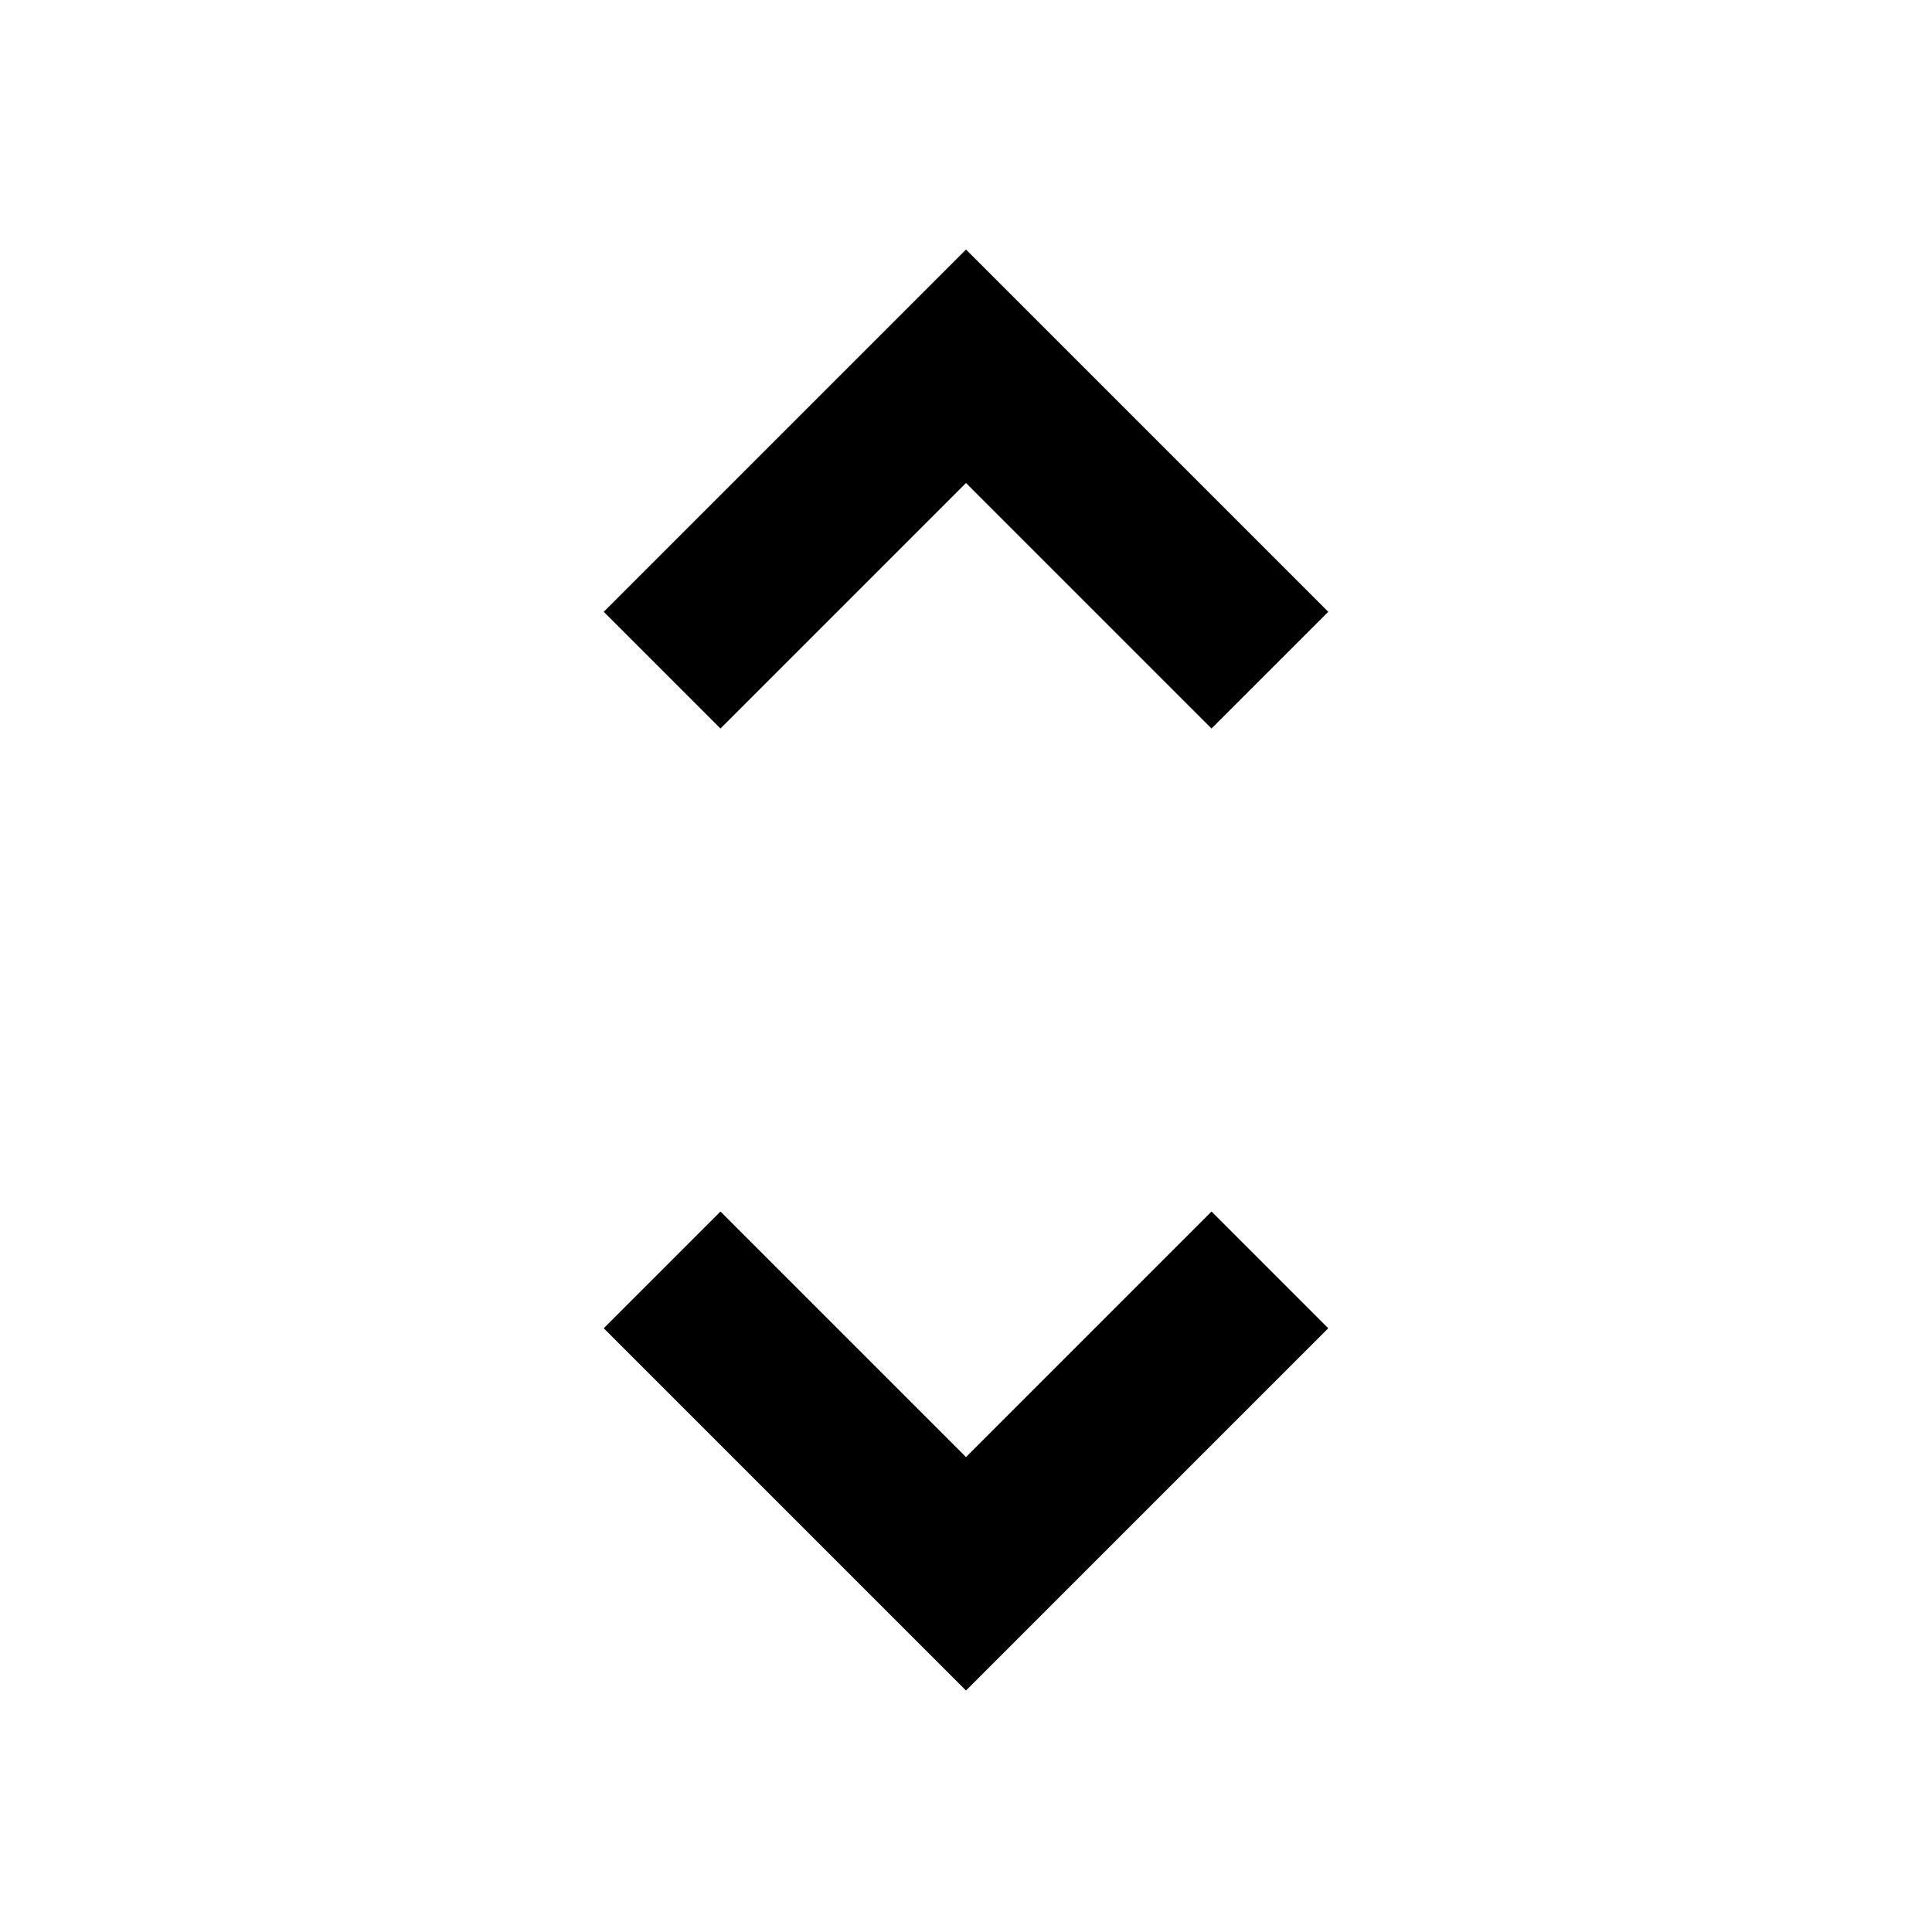
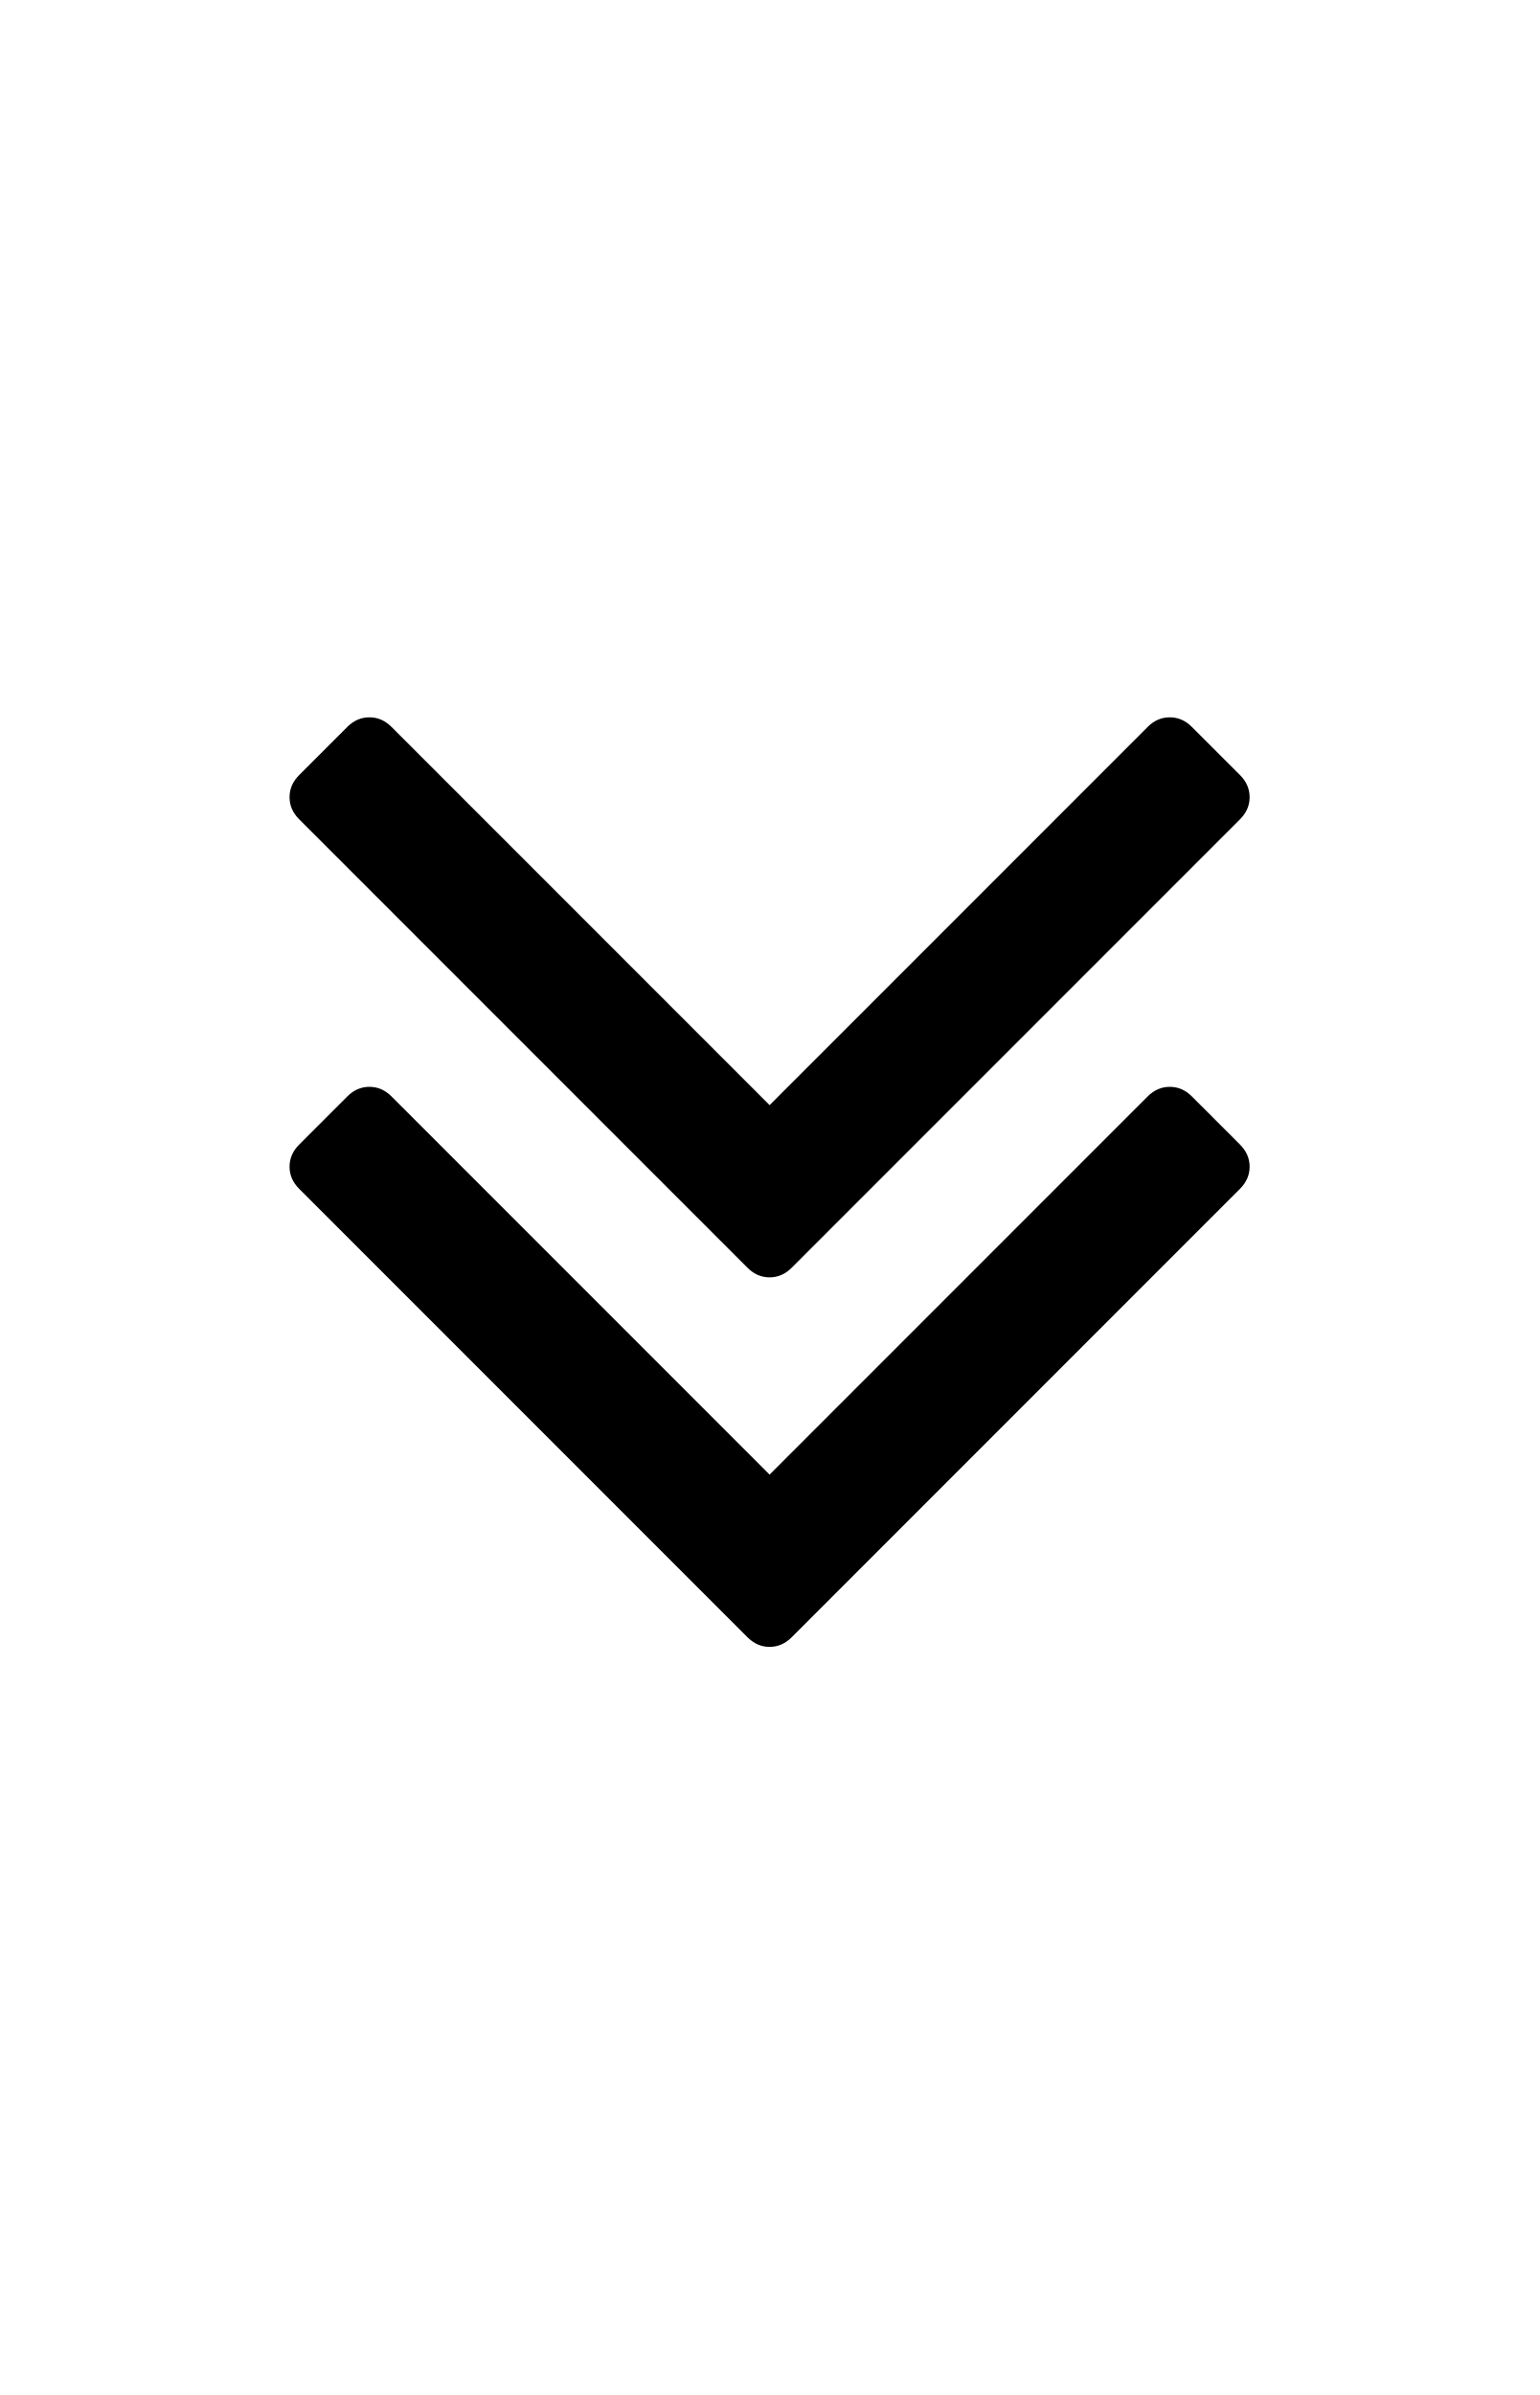
- <svg xmlns="http://www.w3.org/2000/svg" height="24" viewBox="0 -960 960 960" width="24">
-   <path d="M480-120 300-300l58-58 122 122 122-122 58 58-180 180ZM358-598l-58-58 180-180 180 180-58 58-122-122-122 122Z" />
+ <svg xmlns="http://www.w3.org/2000/svg" viewBox="-224.00 -348.44 1600.00 2488.89">
+   <path transform="matrix(1 0 0 -1 0 1536)" d="M1065 649 599 183Q589 173 576.0 173.0Q563 173 553 183L87 649Q77 659 77.0 672.0Q77 685 87 695L137 745Q147 755 160.0 755.0Q173 755 183 745L576 352L969 745Q979 755 992.0 755.0Q1005 755 1015 745L1065 695Q1075 685 1075.0 672.0Q1075 659 1065 649ZM1065 1033 599 567Q589 557 576.0 557.0Q563 557 553 567L87 1033Q77 1043 77.0 1056.0Q77 1069 87 1079L137 1129Q147 1139 160.0 1139.0Q173 1139 183 1129L576 736L969 1129Q979 1139 992.0 1139.0Q1005 1139 1015 1129L1065 1079Q1075 1069 1075.0 1056.0Q1075 1043 1065 1033Z" />
</svg>
